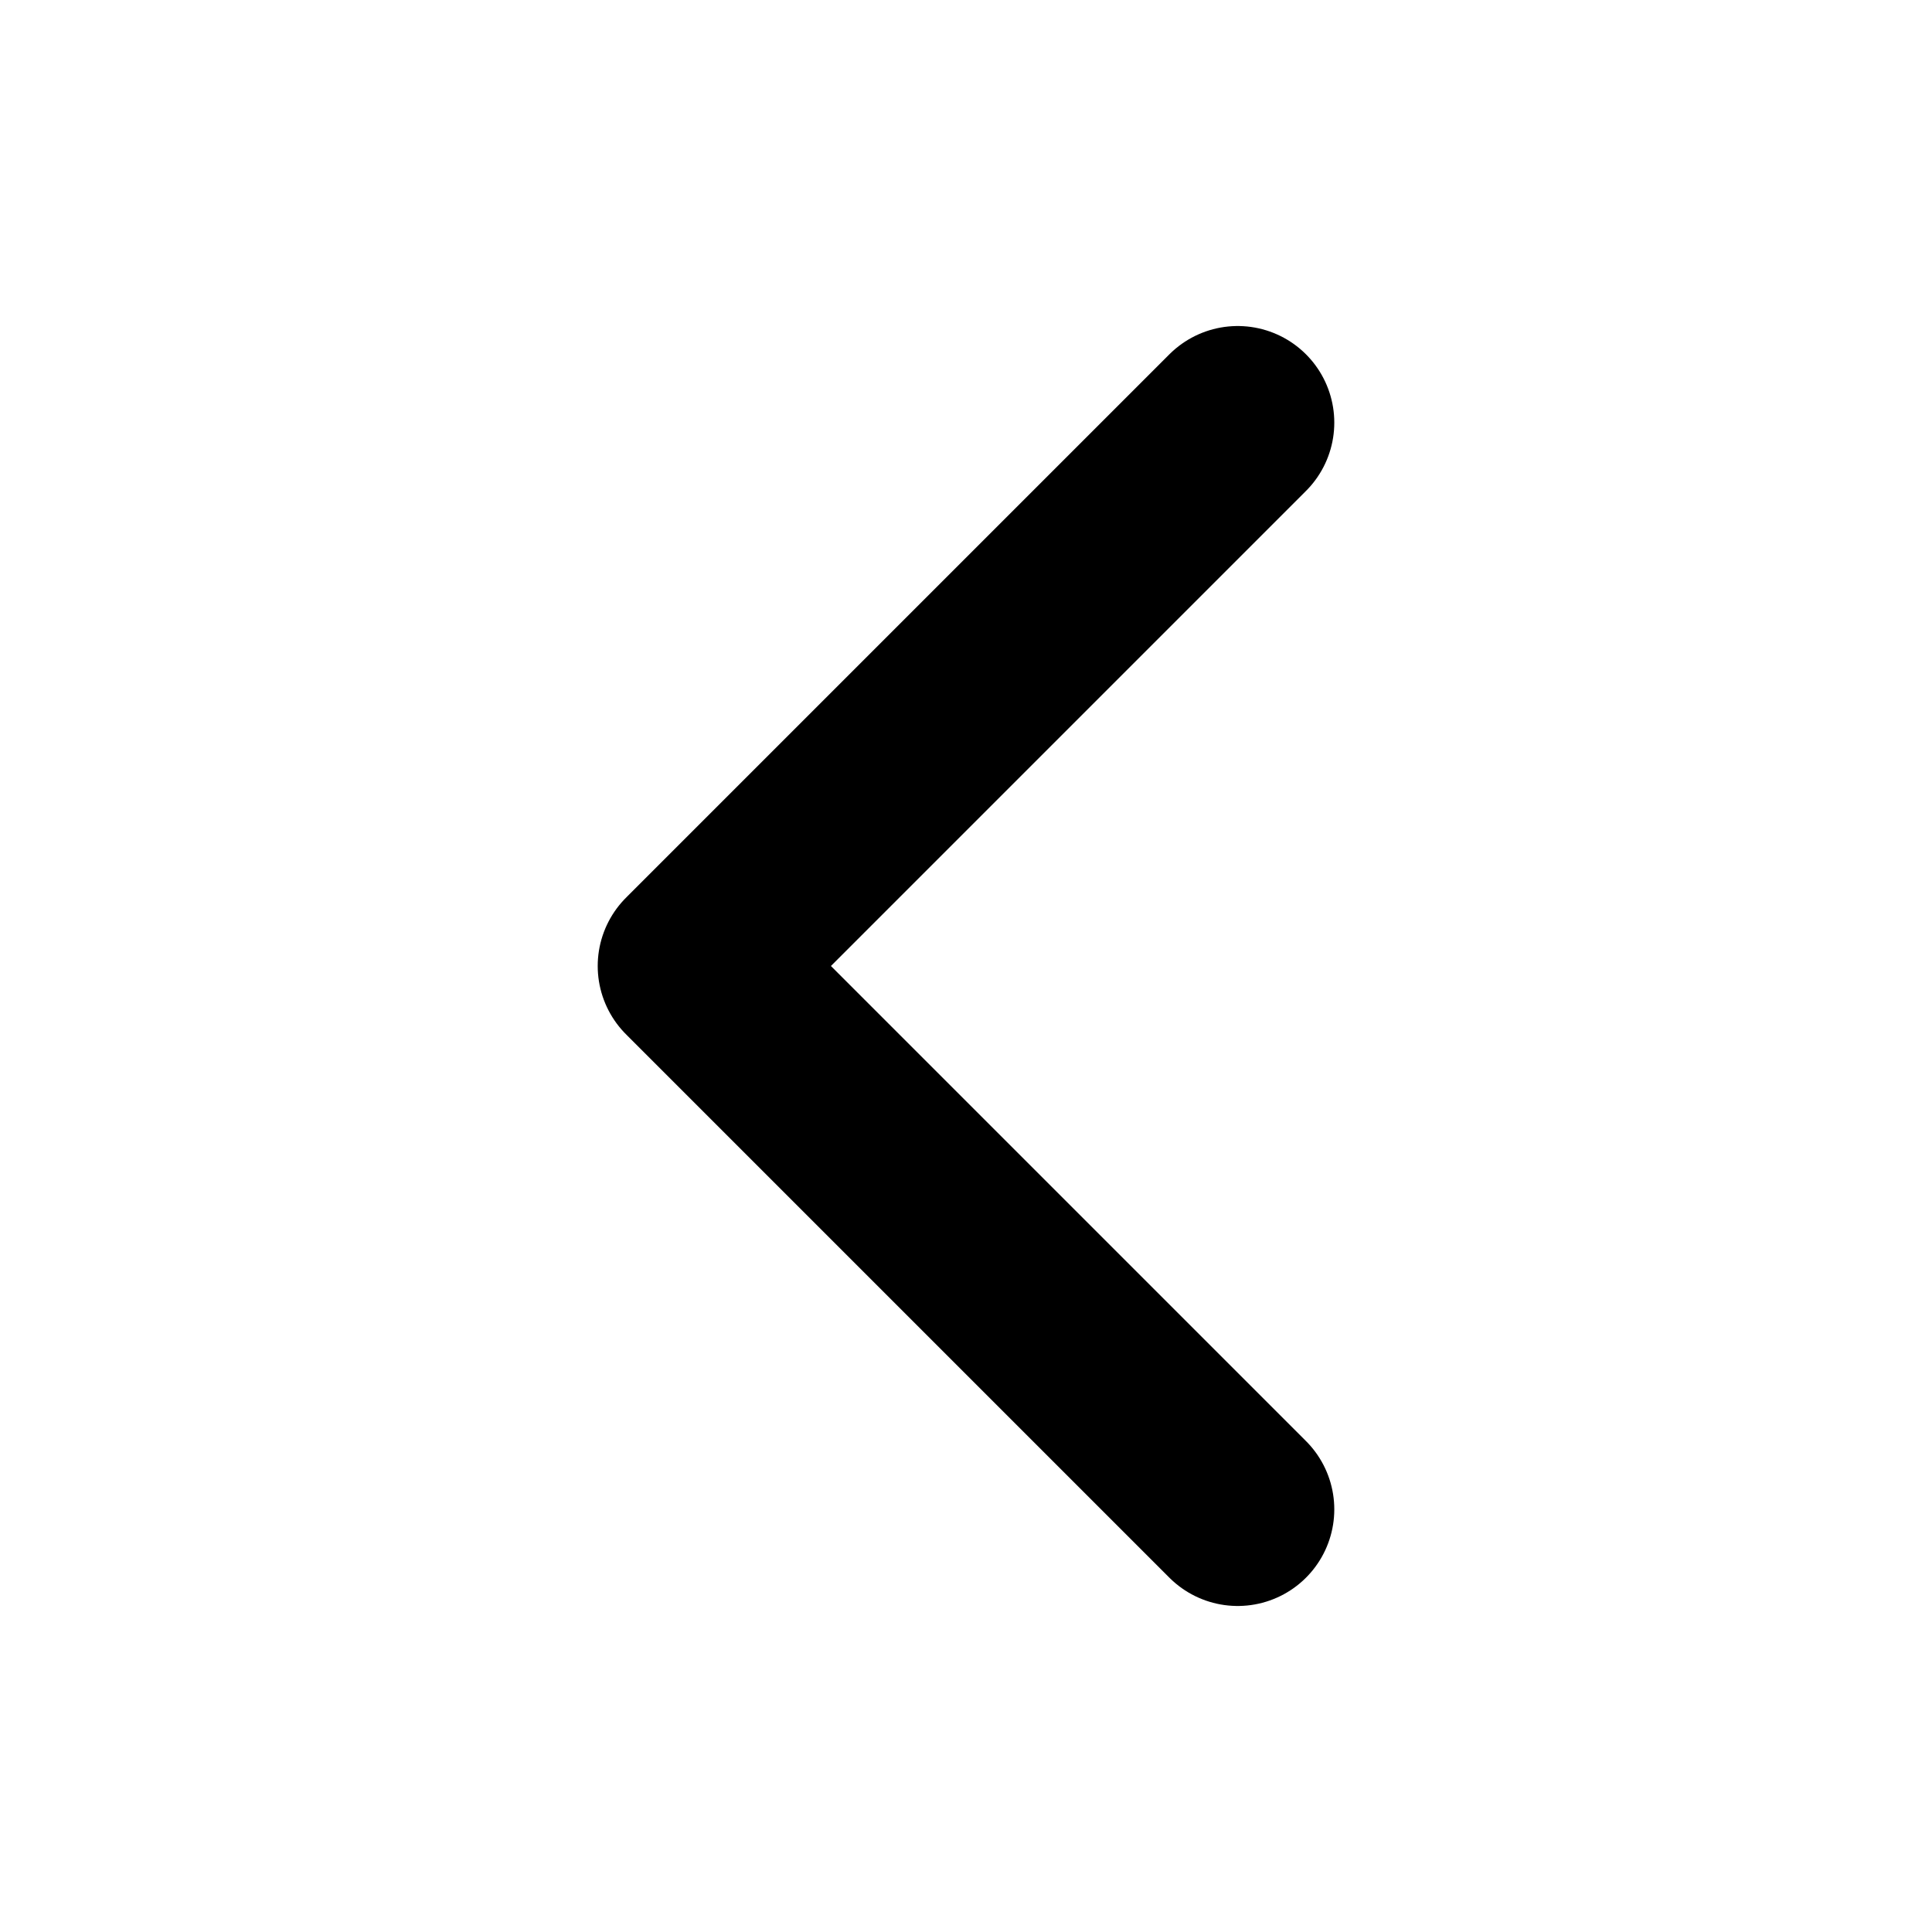
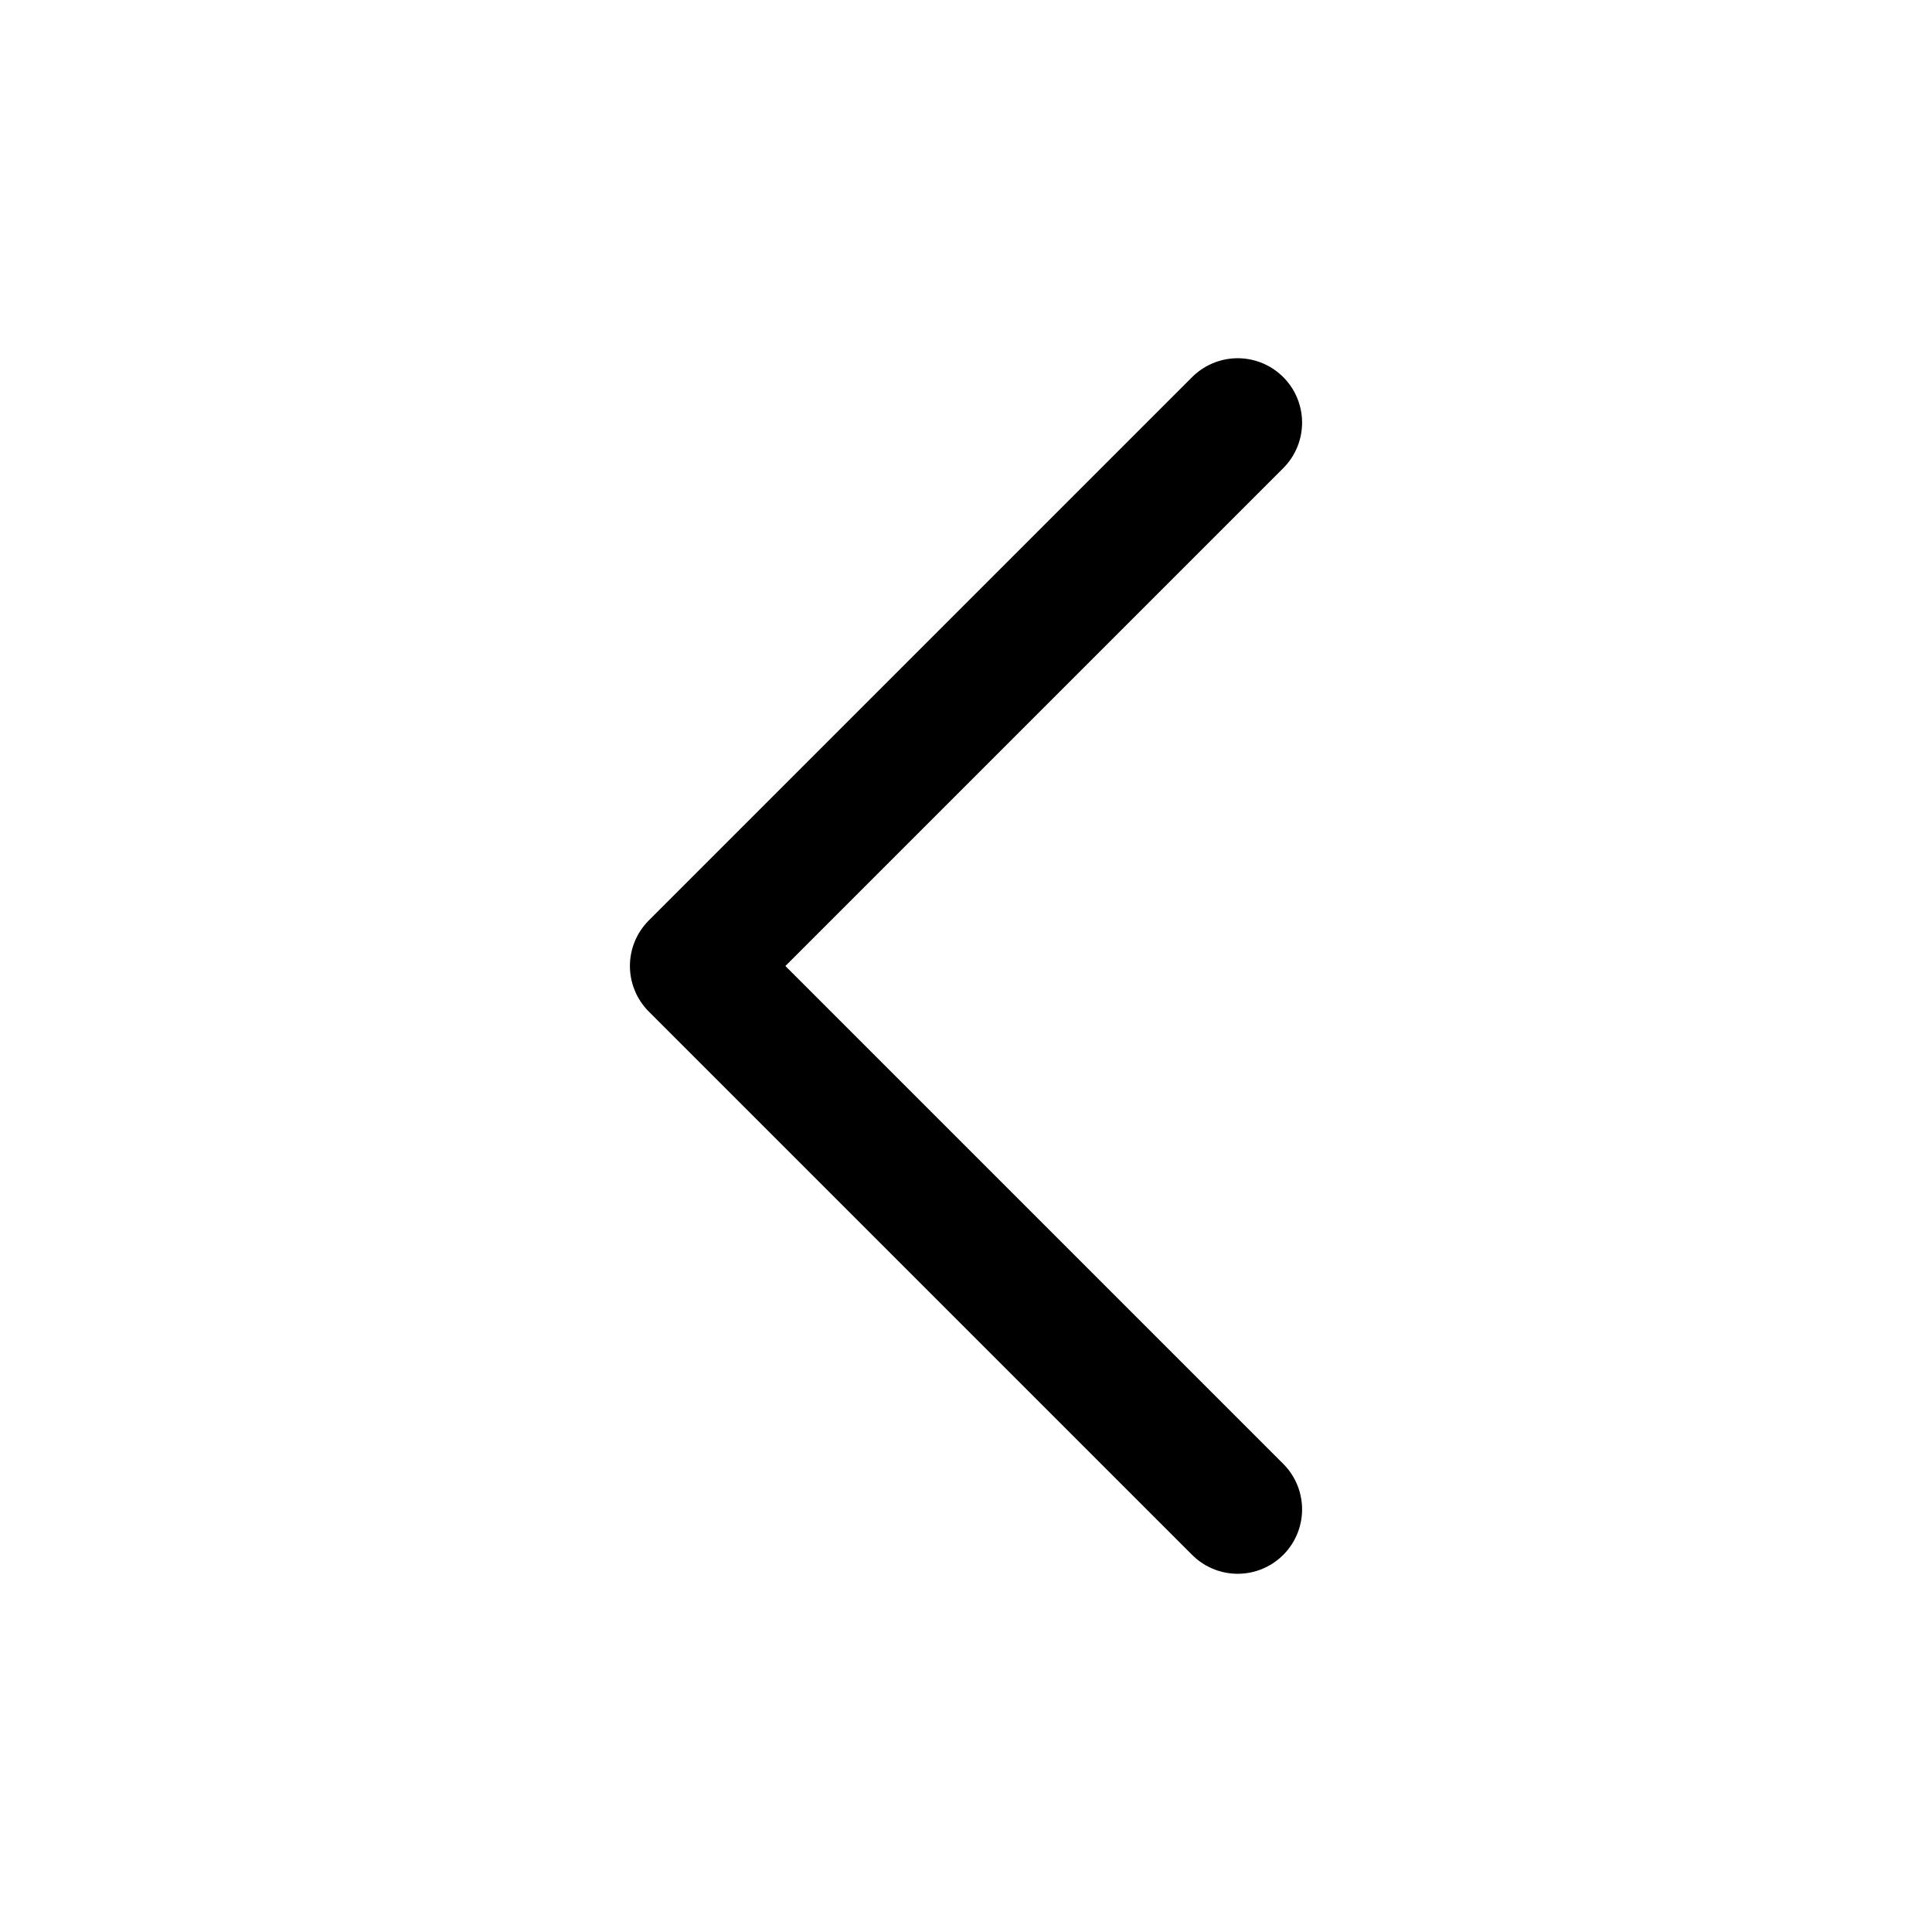
- <svg xmlns="http://www.w3.org/2000/svg" width="16" height="16" viewBox="0 0 16 16" fill="none">
-   <path d="M10.25 3.5L5.75 8L10.25 12.5" stroke="currentColor" stroke-width="1.6" stroke-linecap="round" stroke-linejoin="round" />
+ <svg xmlns="http://www.w3.org/2000/svg" width="24" height="24" viewBox="0 0 24 24" fill="none">
+   <path d="M15.375 5.25L8.625 12L15.375 18.75" stroke="currentColor" stroke-width="1.6" stroke-linecap="round" stroke-linejoin="round" />
</svg>
